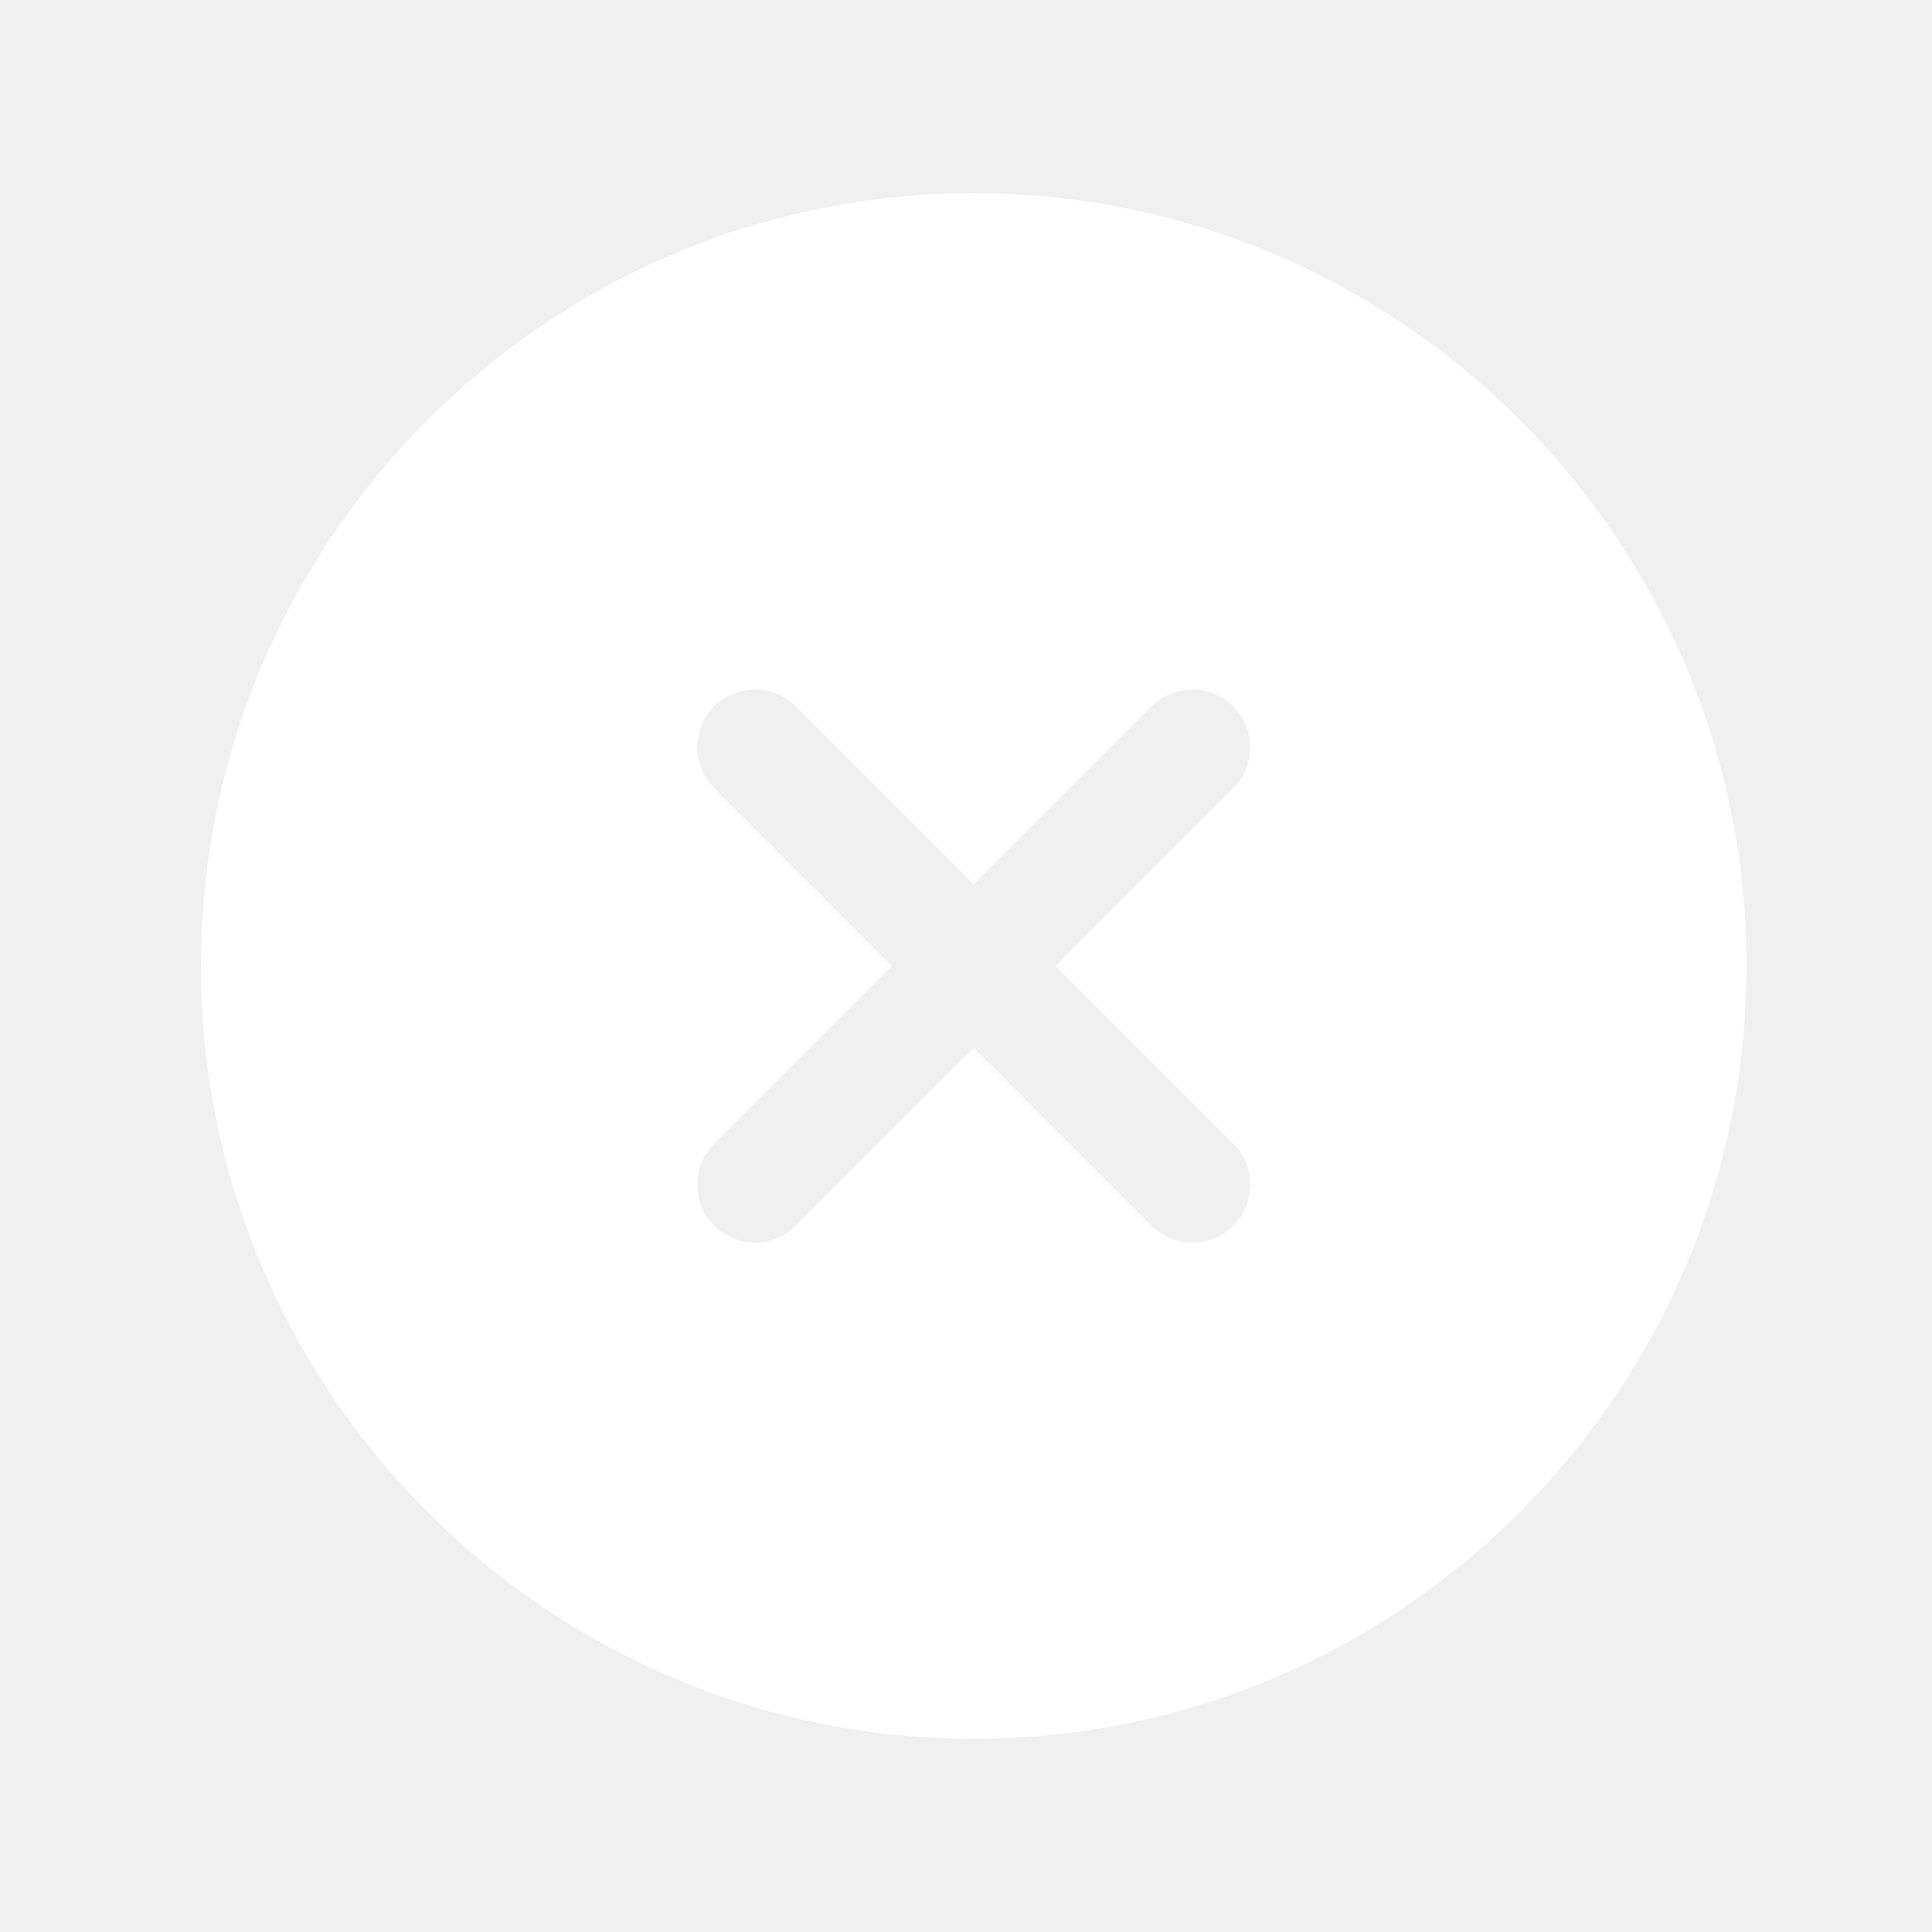
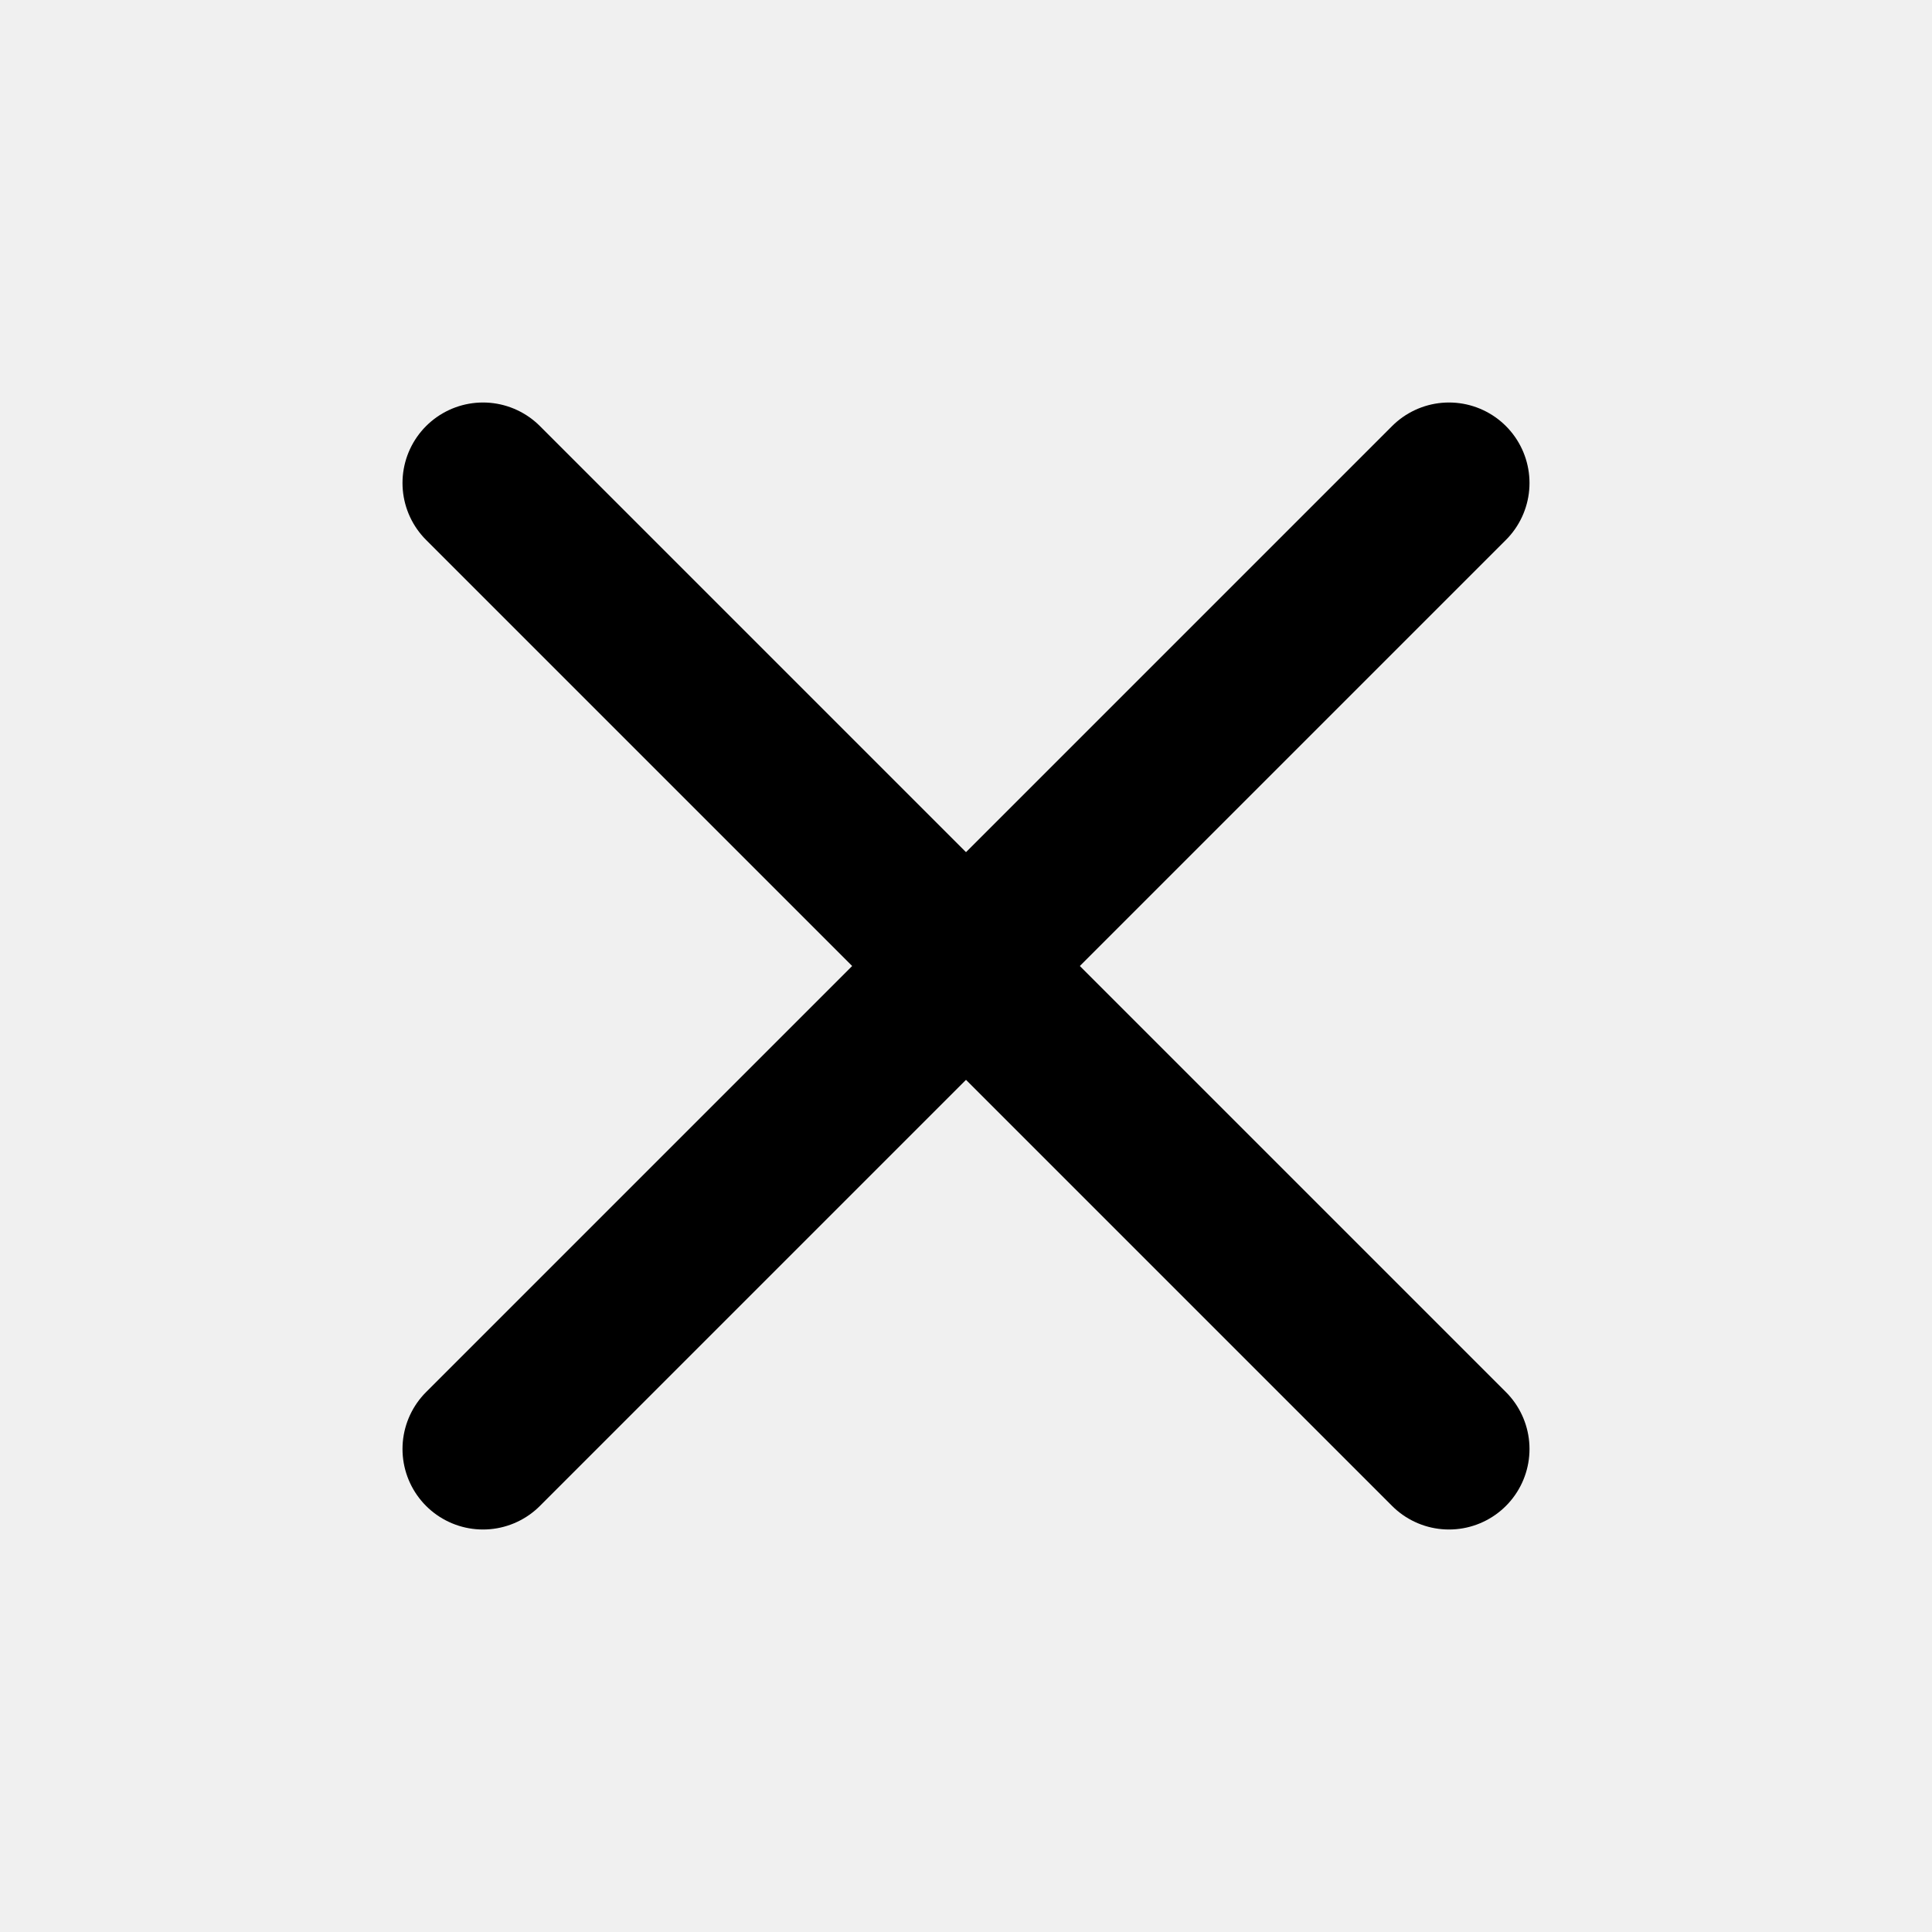
- <svg xmlns="http://www.w3.org/2000/svg" width="25" height="25" viewBox="0 0 25 25" fill="none">
-   <path d="M12.6 2.5C7.09 2.5 2.6 6.99 2.6 12.5C2.6 18.01 7.09 22.5 12.6 22.5C18.11 22.5 22.6 18.01 22.6 12.5C22.6 6.99 18.11 2.5 12.6 2.5ZM15.96 14.8C16.25 15.09 16.25 15.57 15.96 15.86C15.81 16.01 15.62 16.08 15.43 16.08C15.24 16.08 15.05 16.01 14.9 15.86L12.6 13.56L10.3 15.86C10.15 16.01 9.96 16.08 9.77 16.08C9.58 16.08 9.39 16.01 9.24 15.86C8.95 15.57 8.95 15.09 9.24 14.8L11.54 12.5L9.24 10.2C8.95 9.91 8.95 9.43 9.24 9.14C9.53 8.85 10.01 8.85 10.3 9.14L12.6 11.44L14.9 9.14C15.19 8.85 15.67 8.85 15.96 9.14C16.25 9.43 16.25 9.91 15.96 10.2L13.66 12.5L15.96 14.8Z" fill="white" />
+ <svg xmlns="http://www.w3.org/2000/svg" width="24" height="24" viewBox="0 0 24 24" fill="none" stroke="black" stroke-width="2" stroke-linecap="round" stroke-linejoin="round" class="lucide lucide-x">
+   <path d="M18 6 6 18" />
+   <path d="m6 6 12 12" />
</svg>
